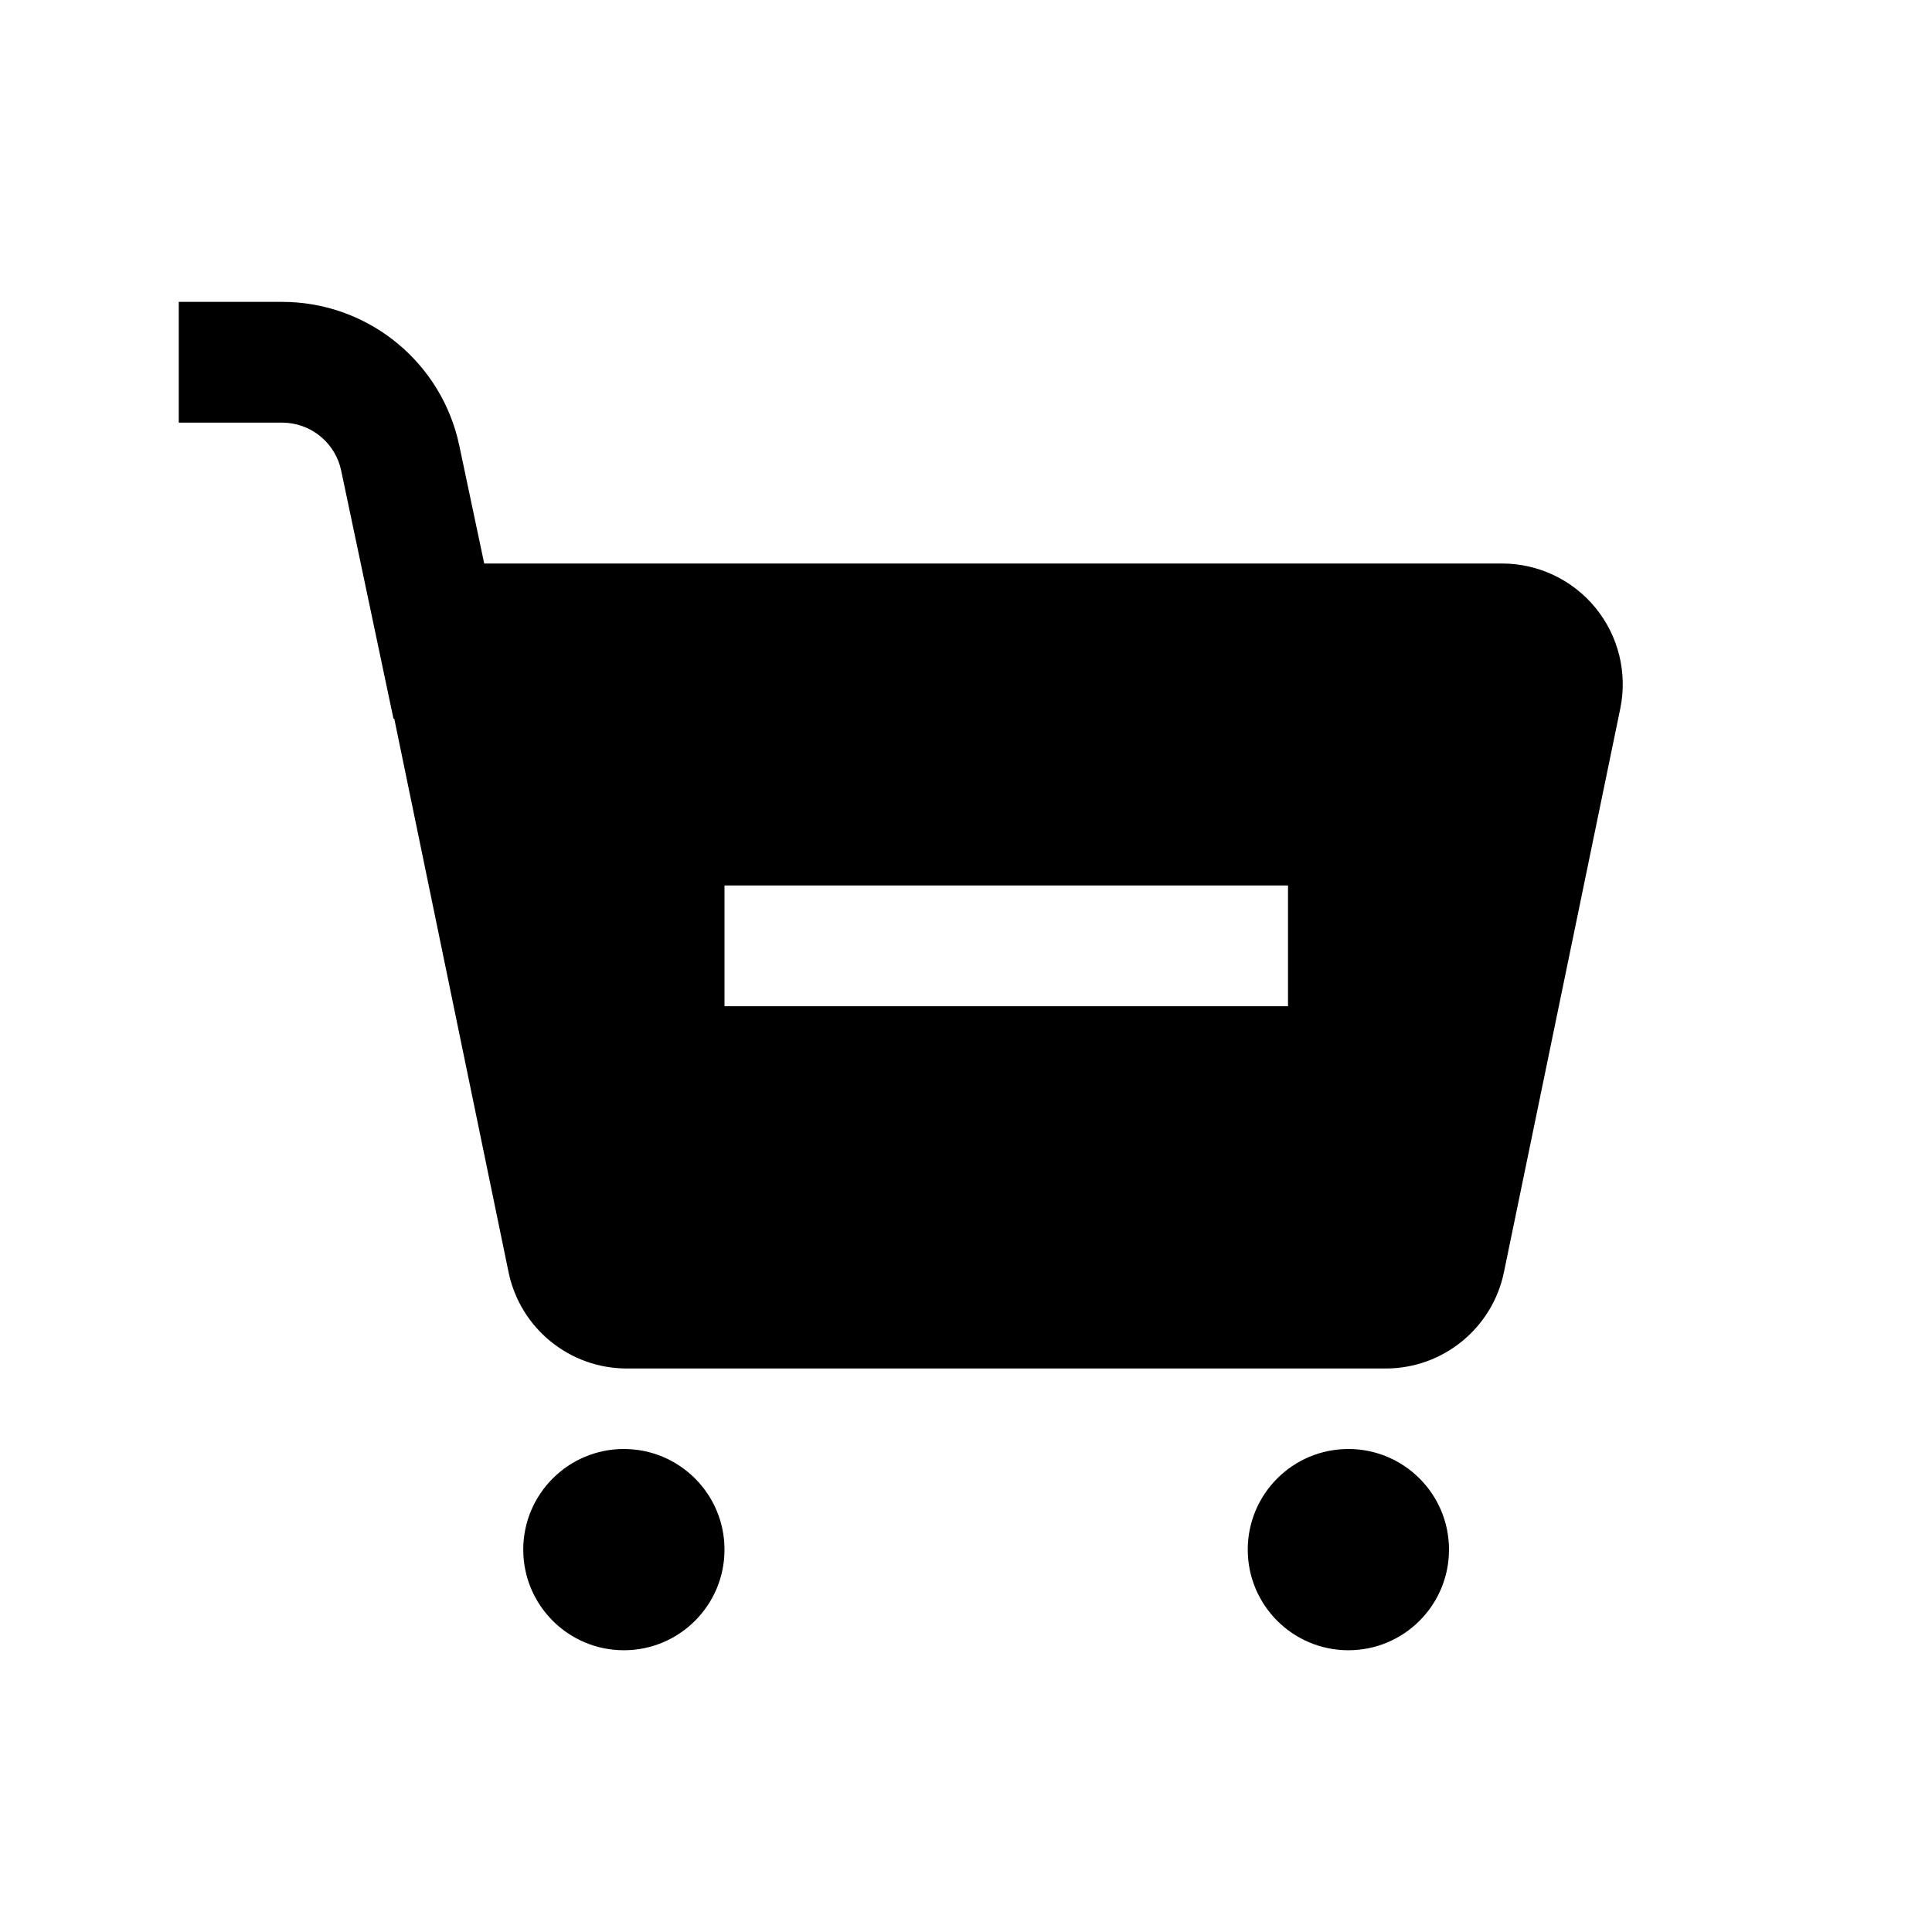
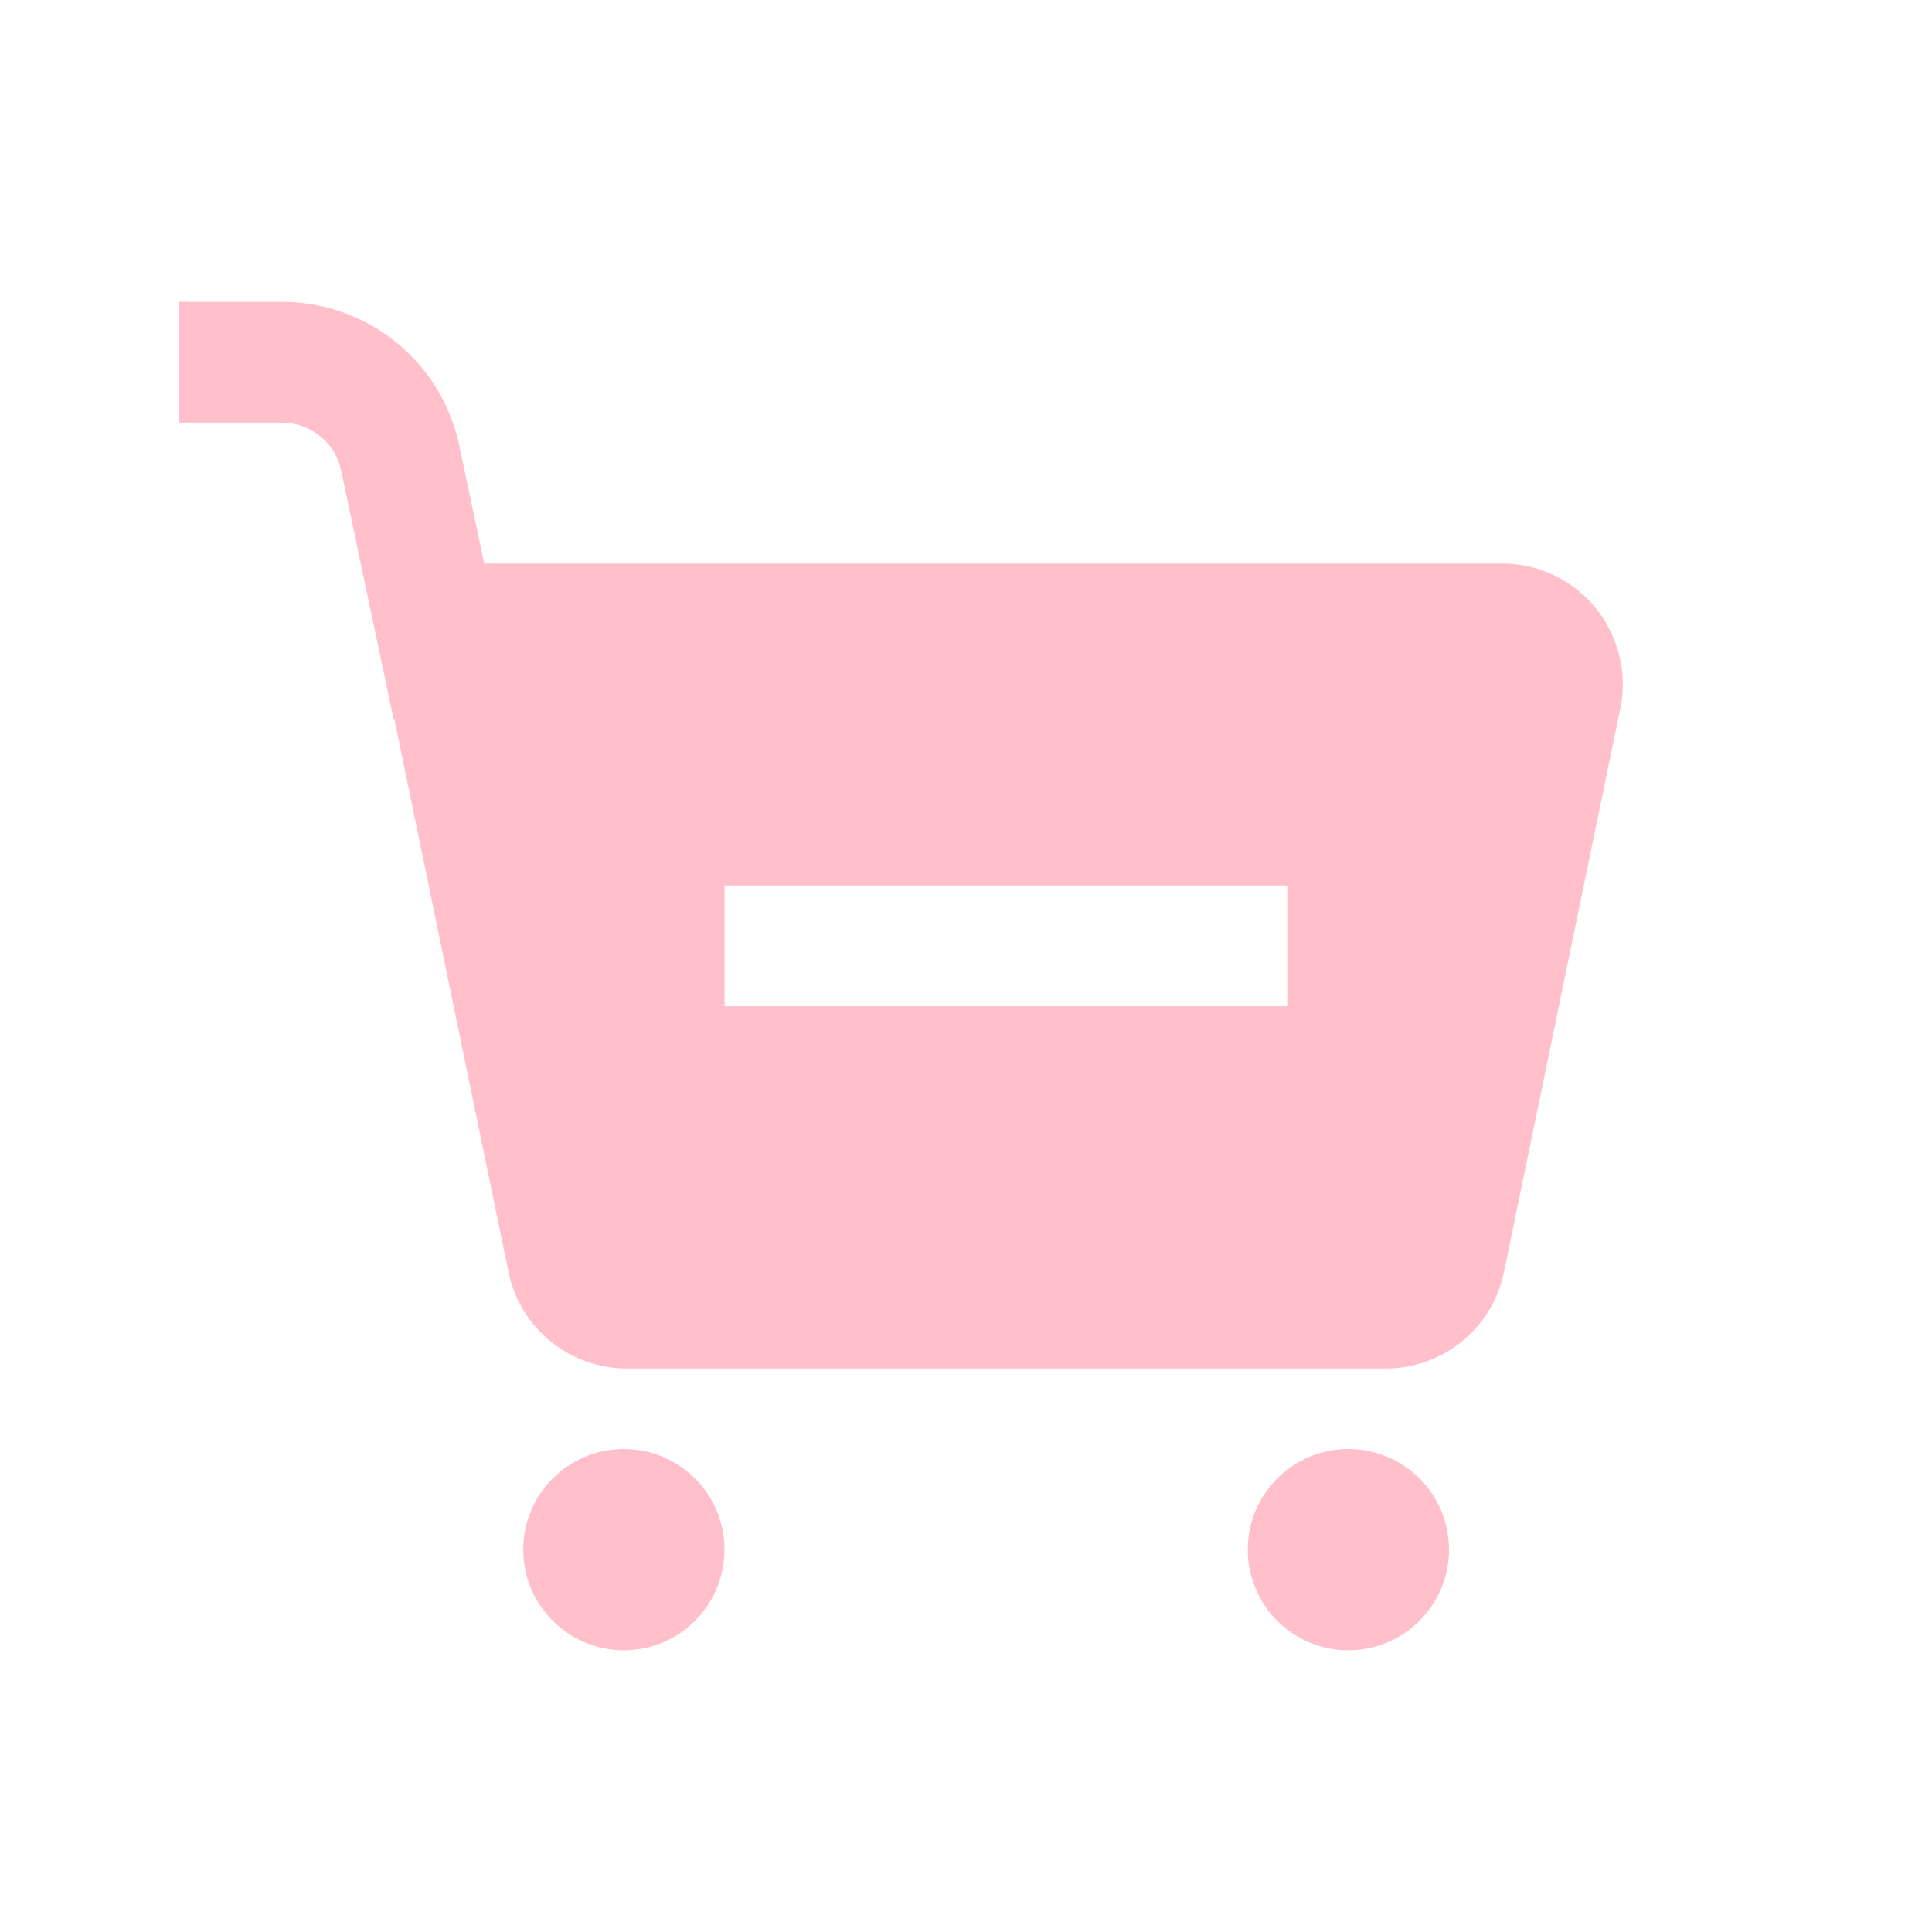
<svg xmlns="http://www.w3.org/2000/svg" t="1652531255161" class="icon" viewBox="0 0 1024 1024" version="1.1" p-id="9516" width="200" height="200">
  <defs>
    <style type="text/css">@font-face { font-family: feedback-iconfont; src: url("//at.alicdn.com/t/font_1031158_u69w8yhxdu.woff2?t=1630033759944") format("woff2"), url("//at.alicdn.com/t/font_1031158_u69w8yhxdu.woff?t=1630033759944") format("woff"), url("//at.alicdn.com/t/font_1031158_u69w8yhxdu.ttf?t=1630033759944") format("truetype"); }
</style>
  </defs>
-   <path d="M330.667 768a53.333 53.333 0 1 1 0 106.667 53.333 53.333 0 0 1 0-106.667z m384 0a53.333 53.333 0 1 1 0 106.667 53.333 53.333 0 0 1 0-106.667zM149.504 160a96 96 0 0 1 92.907 71.787l1.024 4.395L256.64 298.667 796.096 298.667a64 64 0 0 1 62.677 76.949l-61.653 298.667A64 64 0 0 1 734.443 725.333H332.224a64 64 0 0 1-62.677-51.051l-60.587-293.419-0.405 0.085-27.733-131.563a32 32 0 0 0-28.309-25.237l-2.987-0.149H94.741v-64h54.741zM682.667 469.333H384v64h298.667v-64z" p-id="9517" />
+   <path style="fill:pink" d="M330.667 768a53.333 53.333 0 1 1 0 106.667 53.333 53.333 0 0 1 0-106.667z m384 0a53.333 53.333 0 1 1 0 106.667 53.333 53.333 0 0 1 0-106.667zM149.504 160a96 96 0 0 1 92.907 71.787l1.024 4.395L256.64 298.667 796.096 298.667a64 64 0 0 1 62.677 76.949l-61.653 298.667A64 64 0 0 1 734.443 725.333H332.224a64 64 0 0 1-62.677-51.051l-60.587-293.419-0.405 0.085-27.733-131.563a32 32 0 0 0-28.309-25.237l-2.987-0.149H94.741v-64h54.741zM682.667 469.333H384v64h298.667v-64z" p-id="9517" />
</svg>
